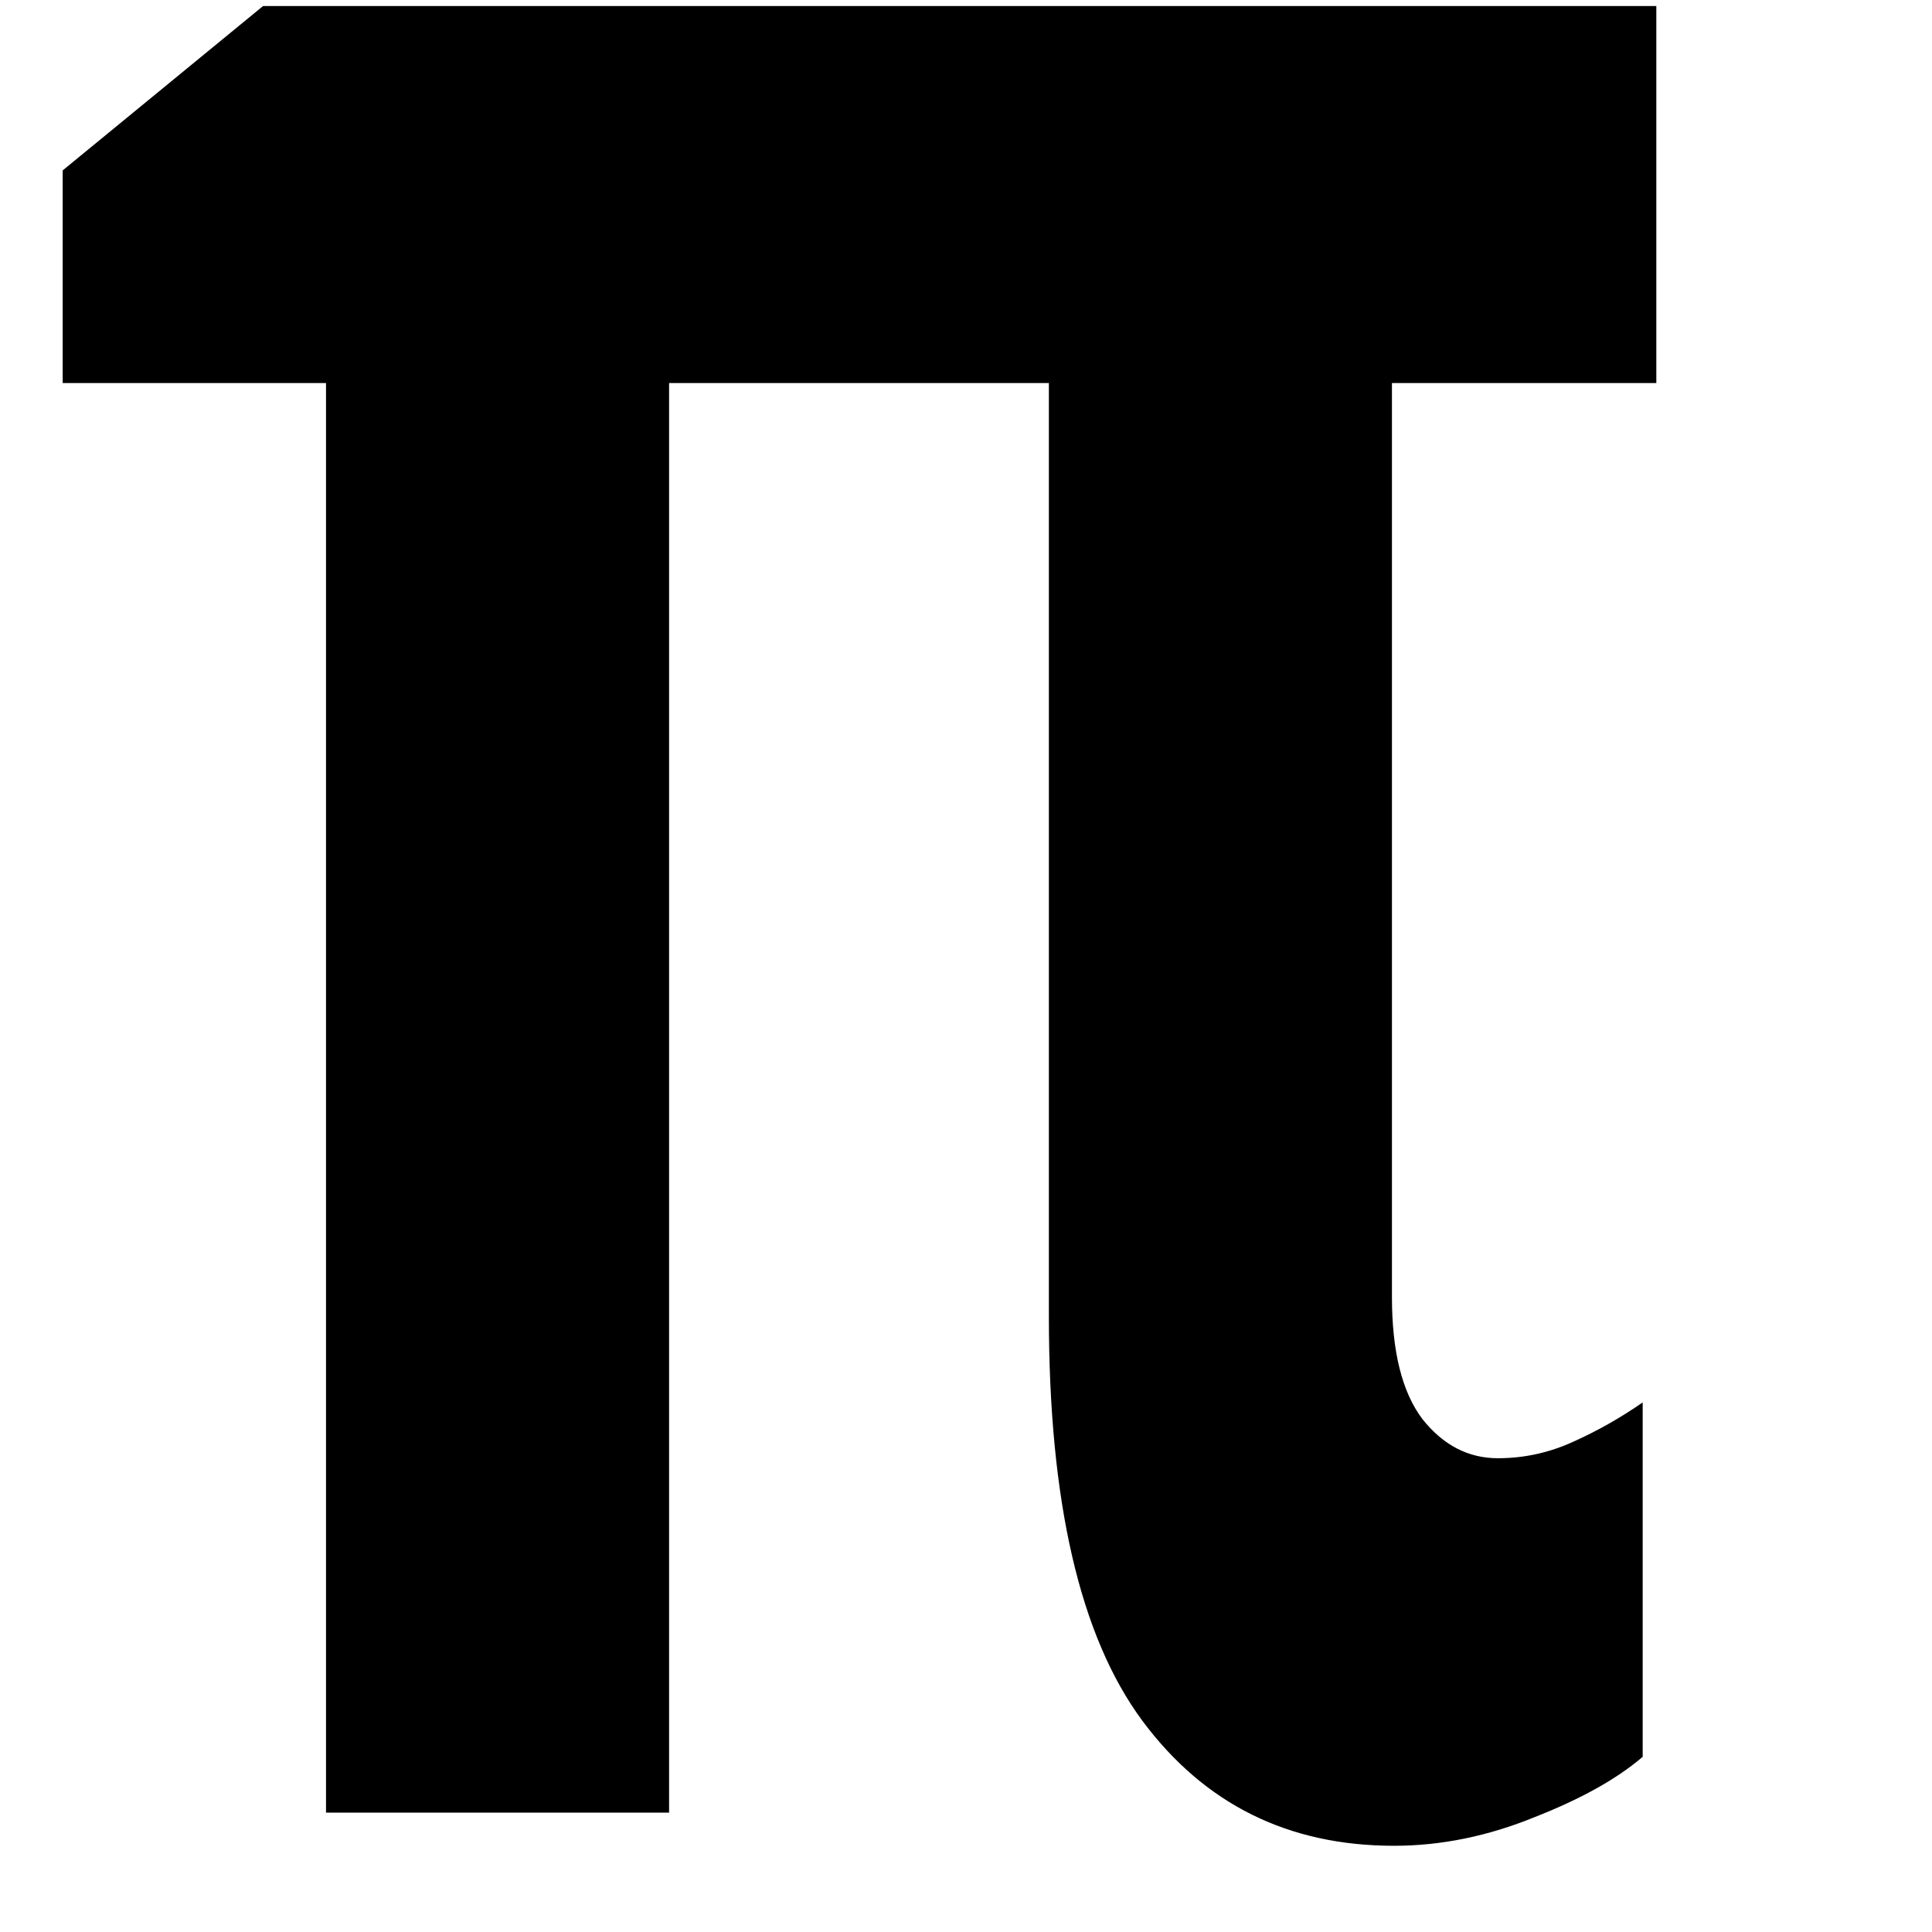
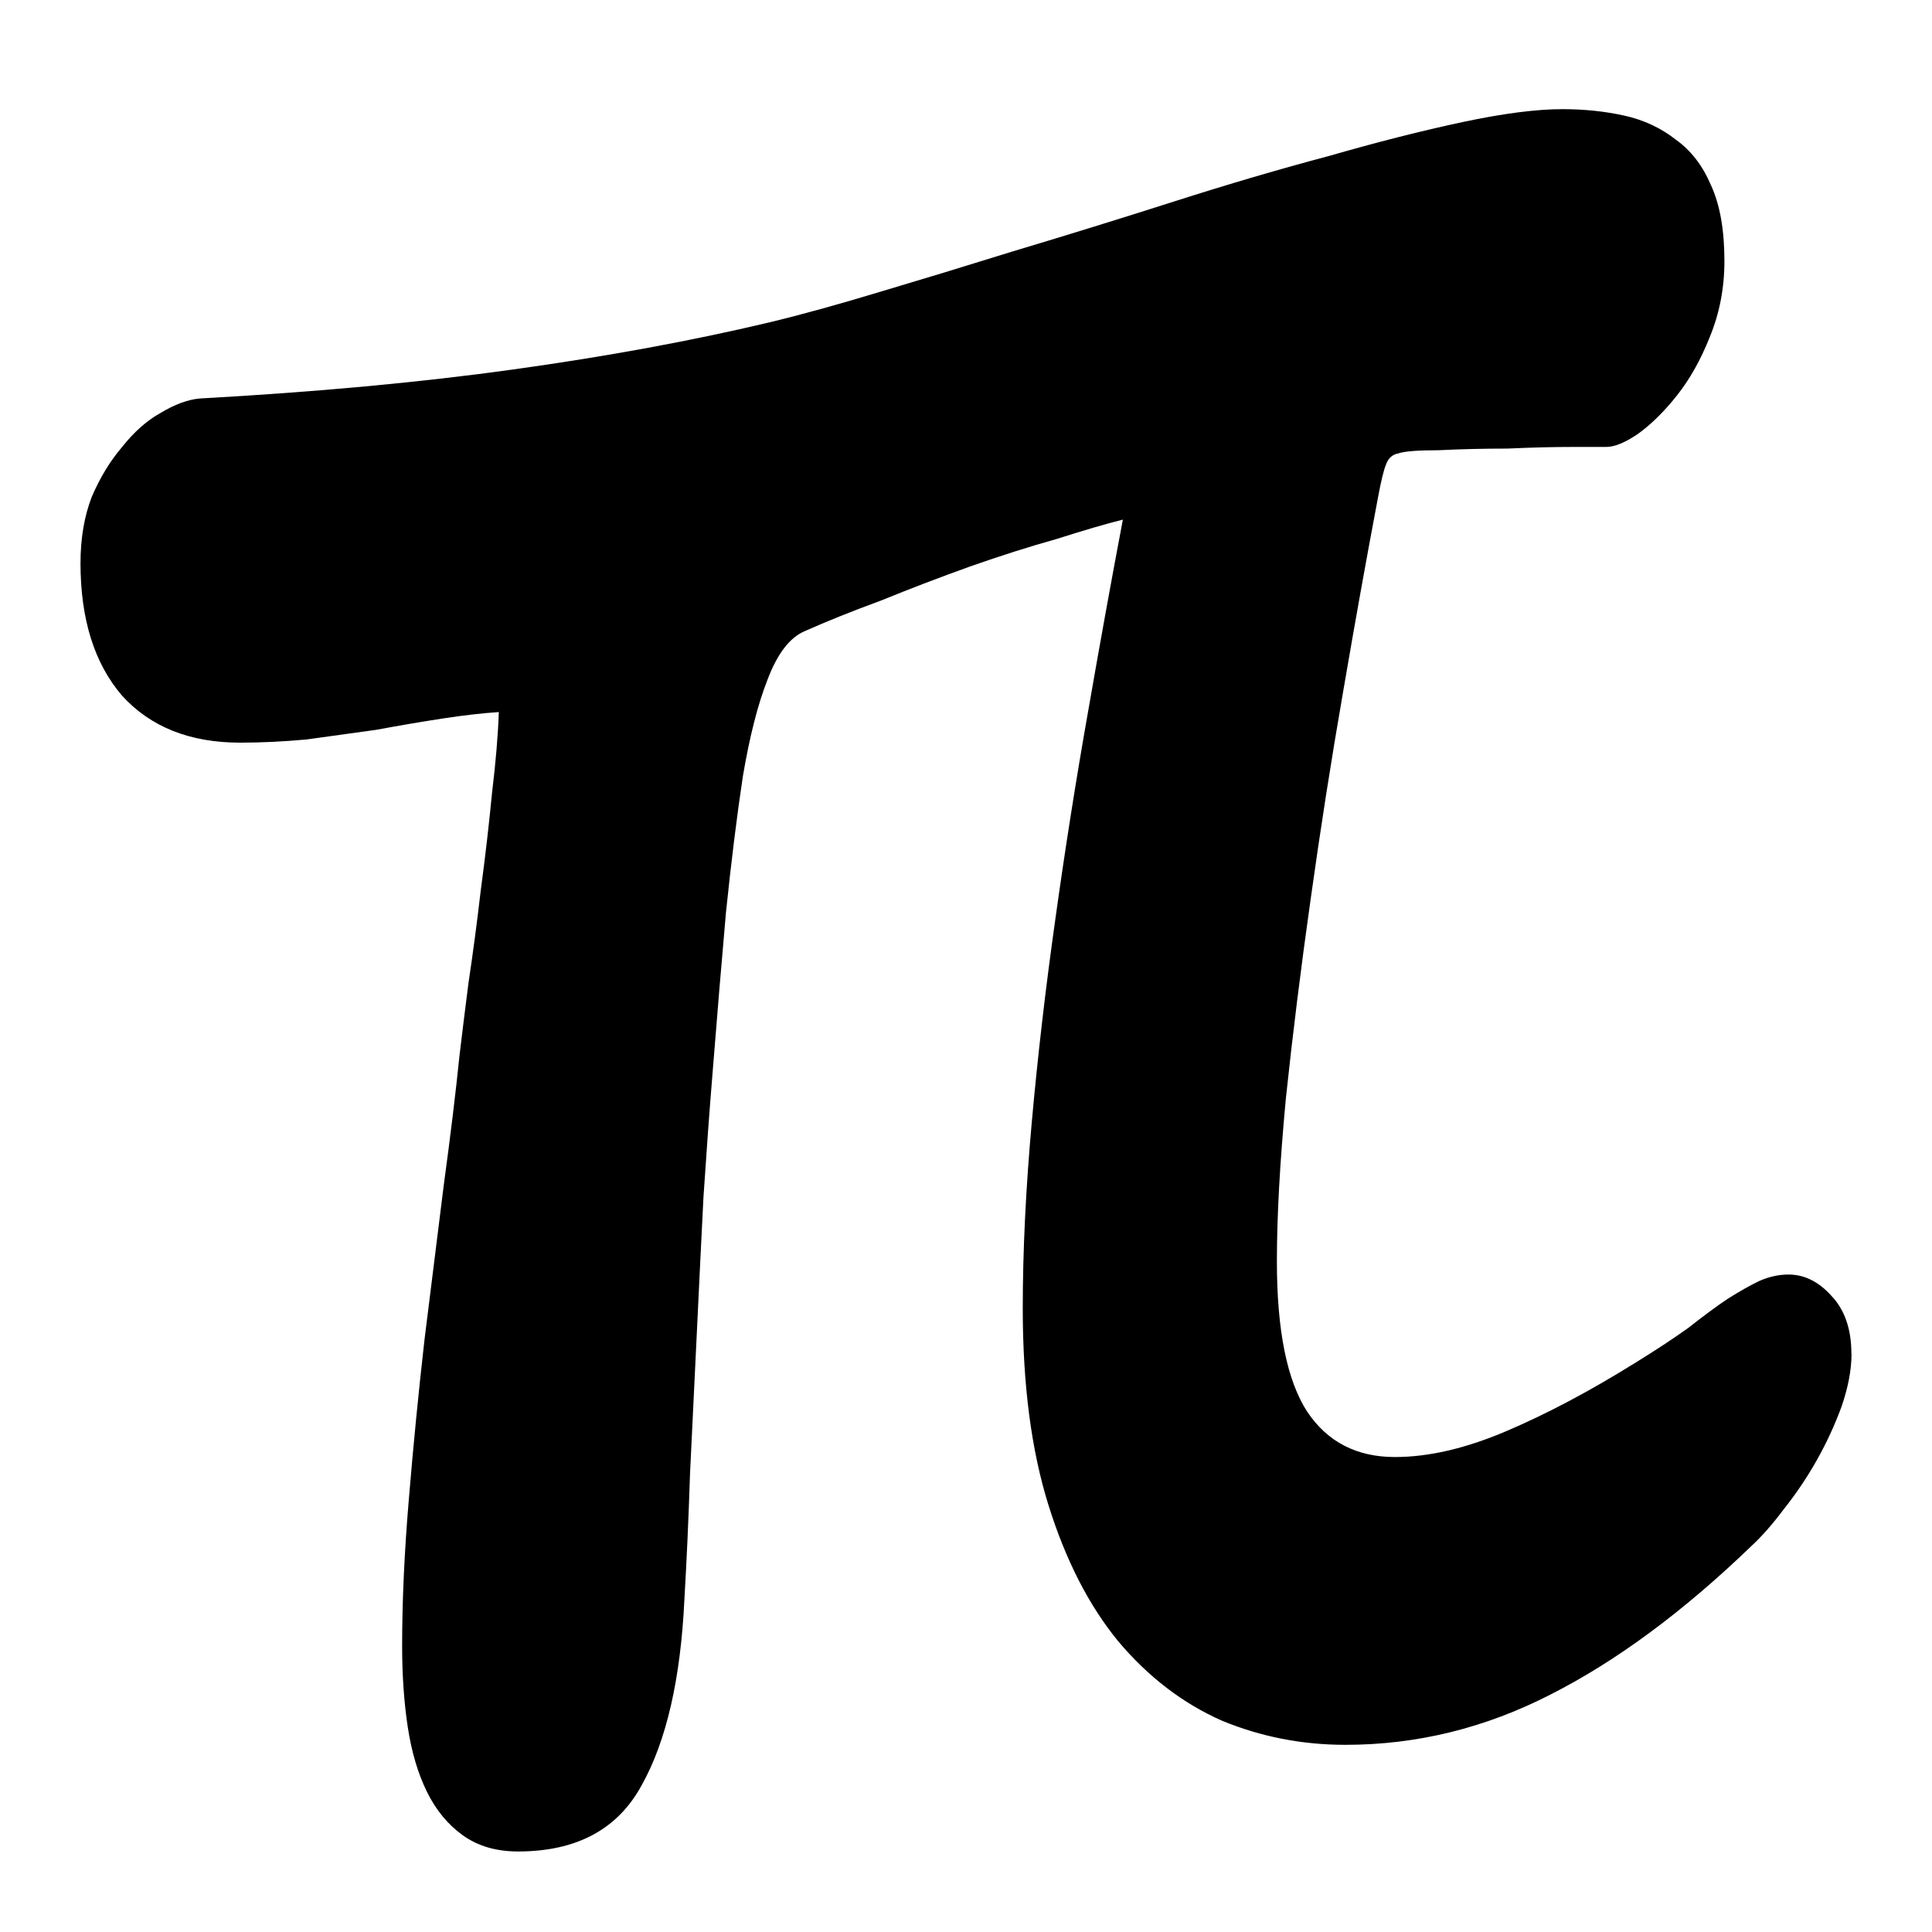
<svg xmlns="http://www.w3.org/2000/svg" width="24mm" height="24mm" viewBox="0 0 24 24" version="1.1" id="svg1">
  <defs id="defs1" />
  <g id="layer1">
-     <text xml:space="preserve" style="font-size:34.297px;text-align:start;writing-mode:lr-tb;direction:ltr;text-anchor:start;fill:#000000;stroke-width:14.29;stroke-linecap:round" x="0.529" y="18.782" id="text1" transform="scale(0.8340984,1.198899)">
-       <tspan id="tspan1" style="font-style:normal;font-variant:normal;font-weight:bold;font-stretch:normal;font-family:'Segoe Script';-inkscape-font-specification:'Segoe Script Bold';stroke-width:14.29" x="0.529" y="18.782">π</tspan>
-     </text>
+     <path style="font-weight:bold;font-size:34.297px;font-family:'Segoe Script';-inkscape-font-specification:'Segoe Script Bold';stroke-width:14.29;stroke-linecap:round" d="m 27.575,14.026 q 0,0.251 -0.151,0.553 -0.151,0.285 -0.368,0.553 -0.218,0.268 -0.486,0.502 -0.251,0.234 -0.486,0.385 -1.524,1.022 -2.998,1.541 -1.457,0.519 -3.048,0.519 -0.971,0 -1.842,-0.251 -0.871,-0.268 -1.541,-0.821 -0.653,-0.553 -1.038,-1.407 -0.385,-0.854 -0.385,-2.043 0,-0.888 0.134,-1.926 0.134,-1.038 0.352,-2.11 0.218,-1.089 0.486,-2.144 0.268,-1.072 0.519,-1.993 -0.385,0.067 -0.988,0.201 -0.603,0.117 -1.289,0.285 -0.67,0.167 -1.323,0.352 -0.653,0.167 -1.139,0.318 -0.335,0.1 -0.553,0.502 -0.218,0.385 -0.368,1.005 -0.134,0.62 -0.251,1.407 -0.1,0.787 -0.201,1.675 -0.067,0.569 -0.134,1.273 -0.05,0.687 -0.1,1.423 -0.05,0.72 -0.1,1.44 -0.033,0.703 -0.084,1.306 -0.084,1.239 -0.636,1.926 -0.536,0.687 -1.842,0.687 -0.486,0 -0.821,-0.167 -0.335,-0.167 -0.536,-0.452 -0.201,-0.285 -0.285,-0.67 -0.084,-0.385 -0.084,-0.837 0,-0.703 0.1,-1.524 Q 6.189,14.696 6.323,13.876 6.474,13.038 6.608,12.285 6.759,11.514 6.842,10.945 6.893,10.644 6.976,10.191 7.077,9.722 7.161,9.22 7.261,8.701 7.328,8.215 7.412,7.73 7.429,7.378 7.06,7.395 6.591,7.445 q -0.469,0.05 -0.988,0.117 -0.519,0.05 -1.038,0.1 -0.519,0.033 -0.988,0.033 -1.122,0 -1.758,-0.486 -0.62,-0.502 -0.62,-1.373 0,-0.385 0.167,-0.687 Q 1.551,4.849 1.819,4.631 2.086,4.397 2.388,4.28 2.706,4.146 2.974,4.129 5.57,4.029 7.646,3.828 9.723,3.627 11.448,3.342 12.151,3.225 13.106,3.024 14.077,2.823 15.082,2.605 16.288,2.354 17.493,2.086 18.699,1.818 19.788,1.617 q 1.089,-0.218 1.993,-0.352 0.904,-0.134 1.49,-0.134 0.486,0 0.921,0.067 0.435,0.067 0.77,0.251 0.335,0.167 0.519,0.469 0.201,0.301 0.201,0.787 0,0.419 -0.218,0.787 -0.201,0.352 -0.486,0.603 -0.285,0.251 -0.586,0.402 -0.285,0.134 -0.469,0.134 -0.067,0 -0.502,0 -0.435,0 -0.971,0.017 -0.536,0 -1.022,0.017 -0.469,0 -0.603,0.033 -0.134,0.017 -0.184,0.117 -0.05,0.084 -0.117,0.335 -0.251,0.921 -0.519,2.01 -0.268,1.072 -0.486,2.16 -0.218,1.072 -0.368,2.06 -0.134,0.988 -0.134,1.691 0,1.072 0.452,1.557 0.452,0.469 1.306,0.469 0.754,0 1.658,-0.268 0.904,-0.268 1.909,-0.703 0.469,-0.201 0.804,-0.368 0.335,-0.184 0.586,-0.301 0.268,-0.117 0.469,-0.184 0.218,-0.067 0.435,-0.067 0.352,0 0.636,0.218 0.301,0.218 0.301,0.603 z" id="text1" transform="scale(0.8340984,1.198899)" aria-label="π" />
  </g>
</svg>
